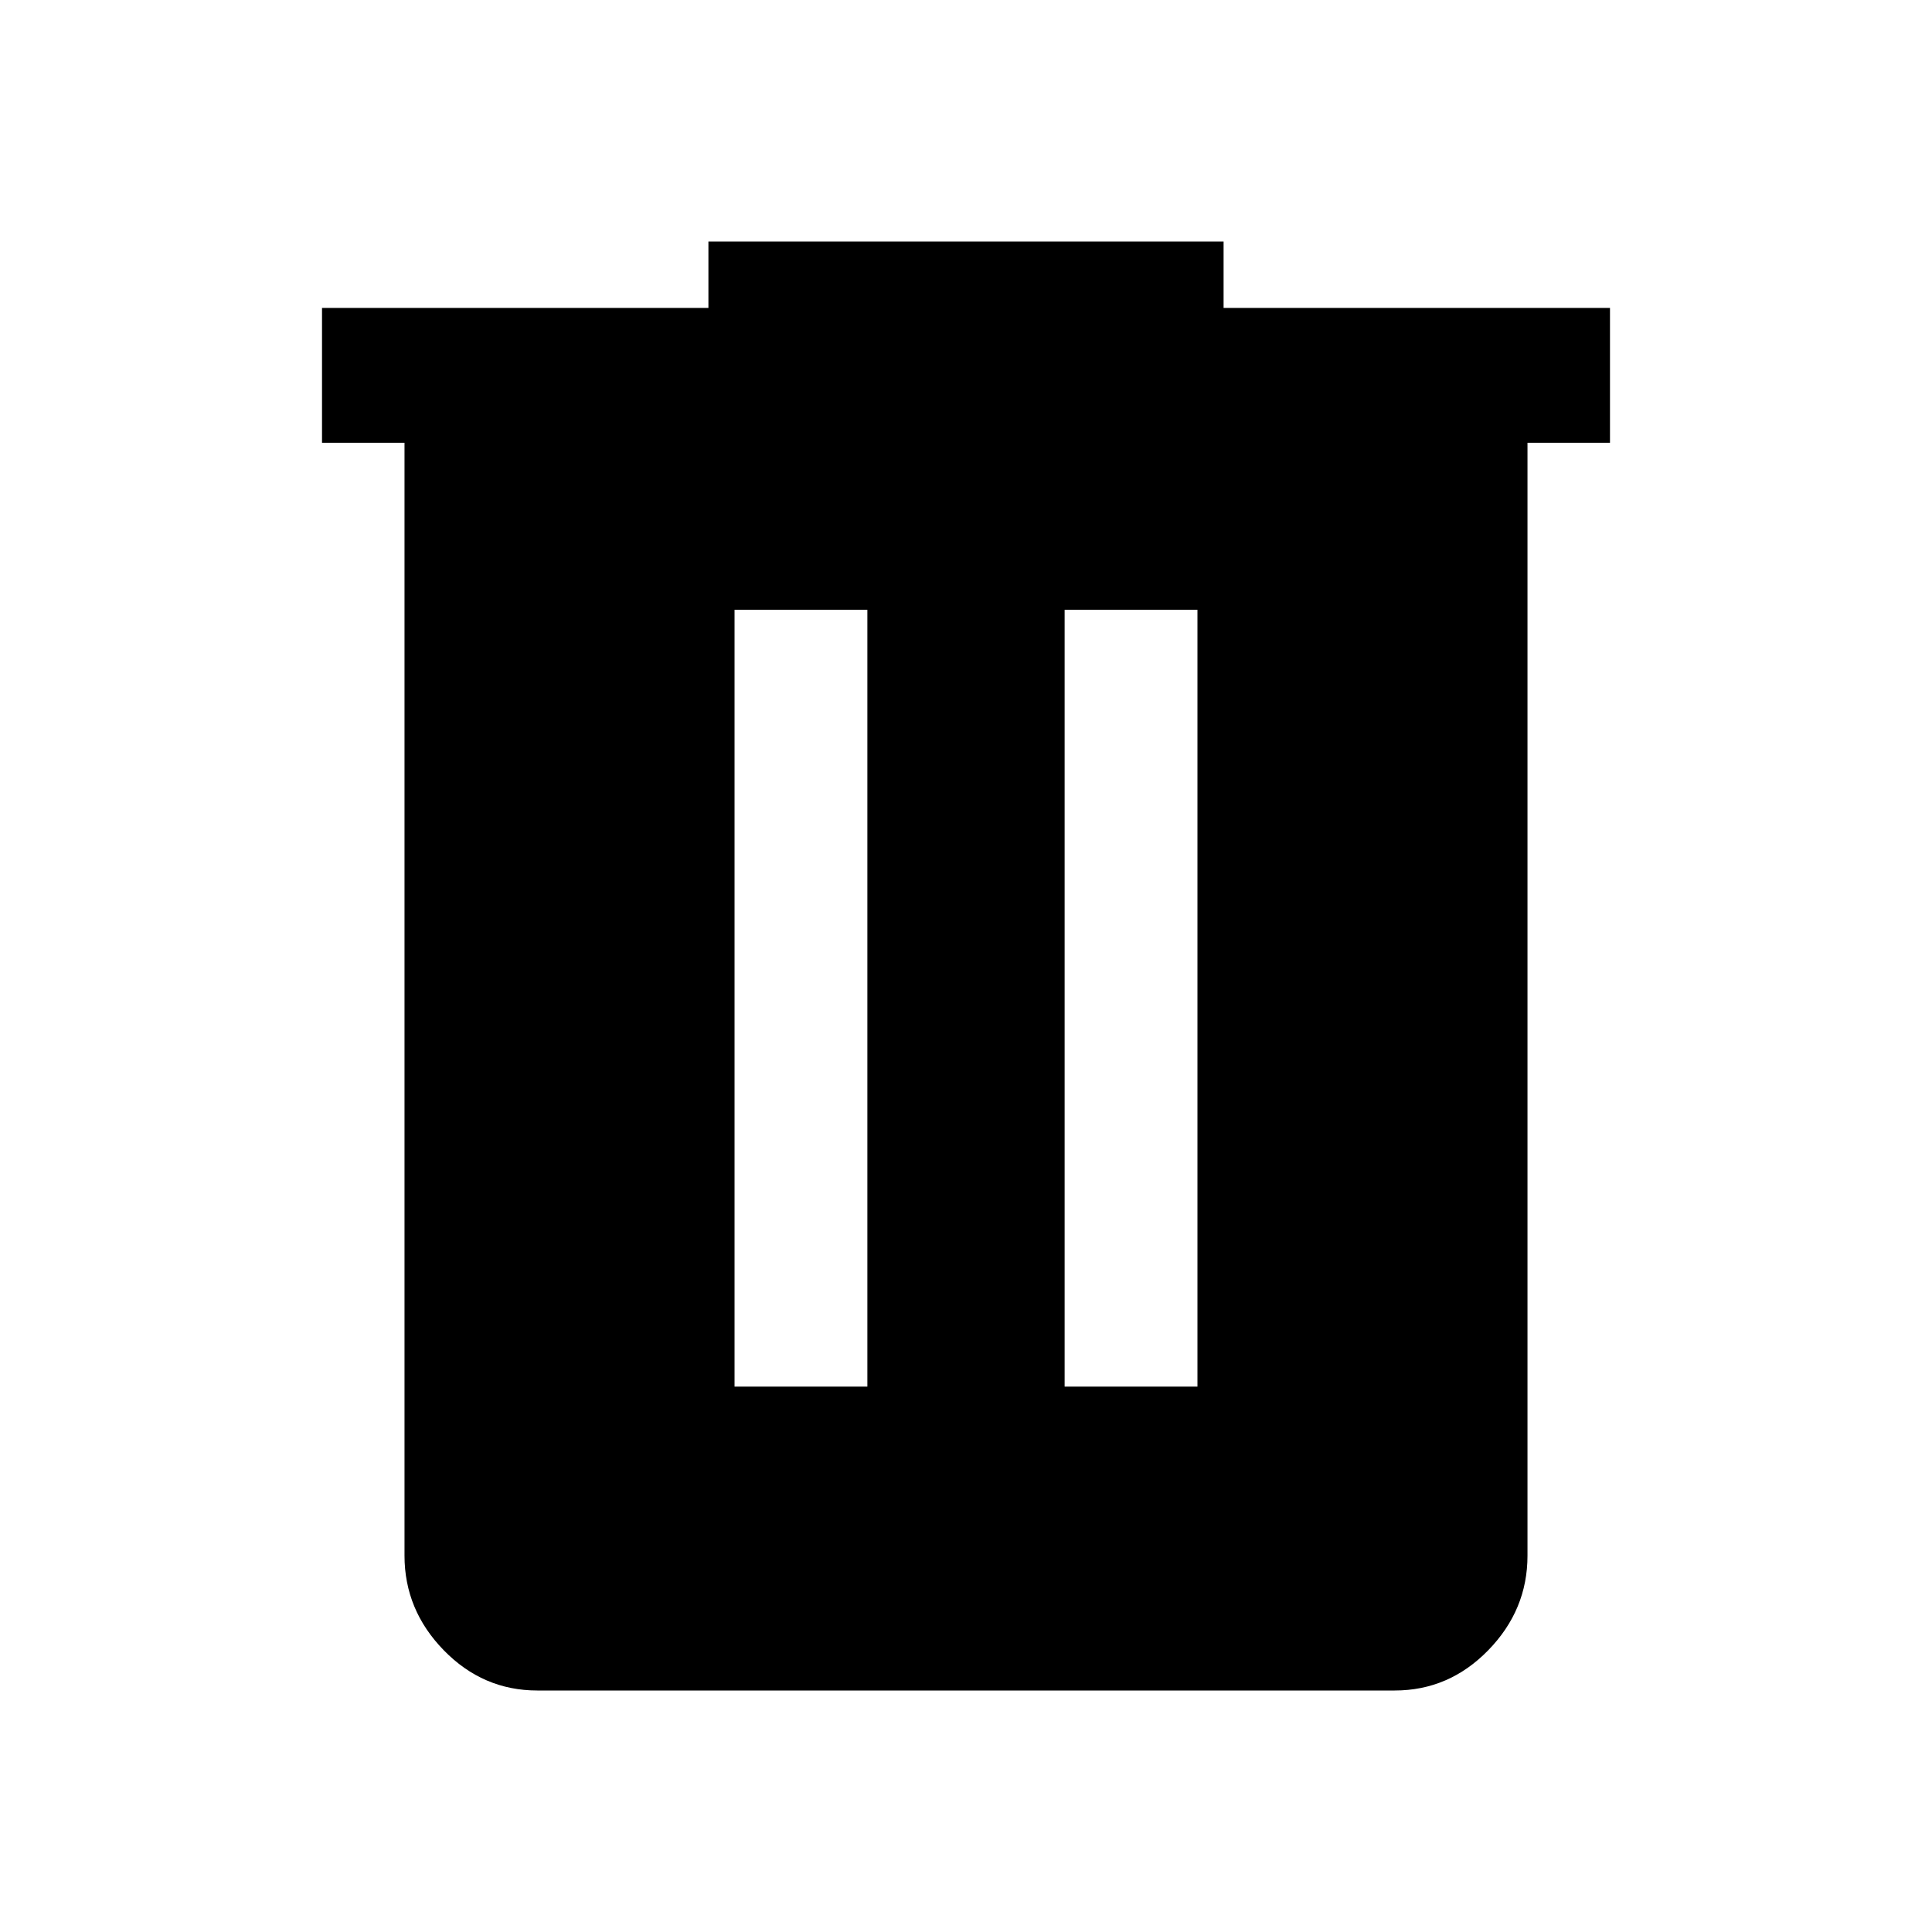
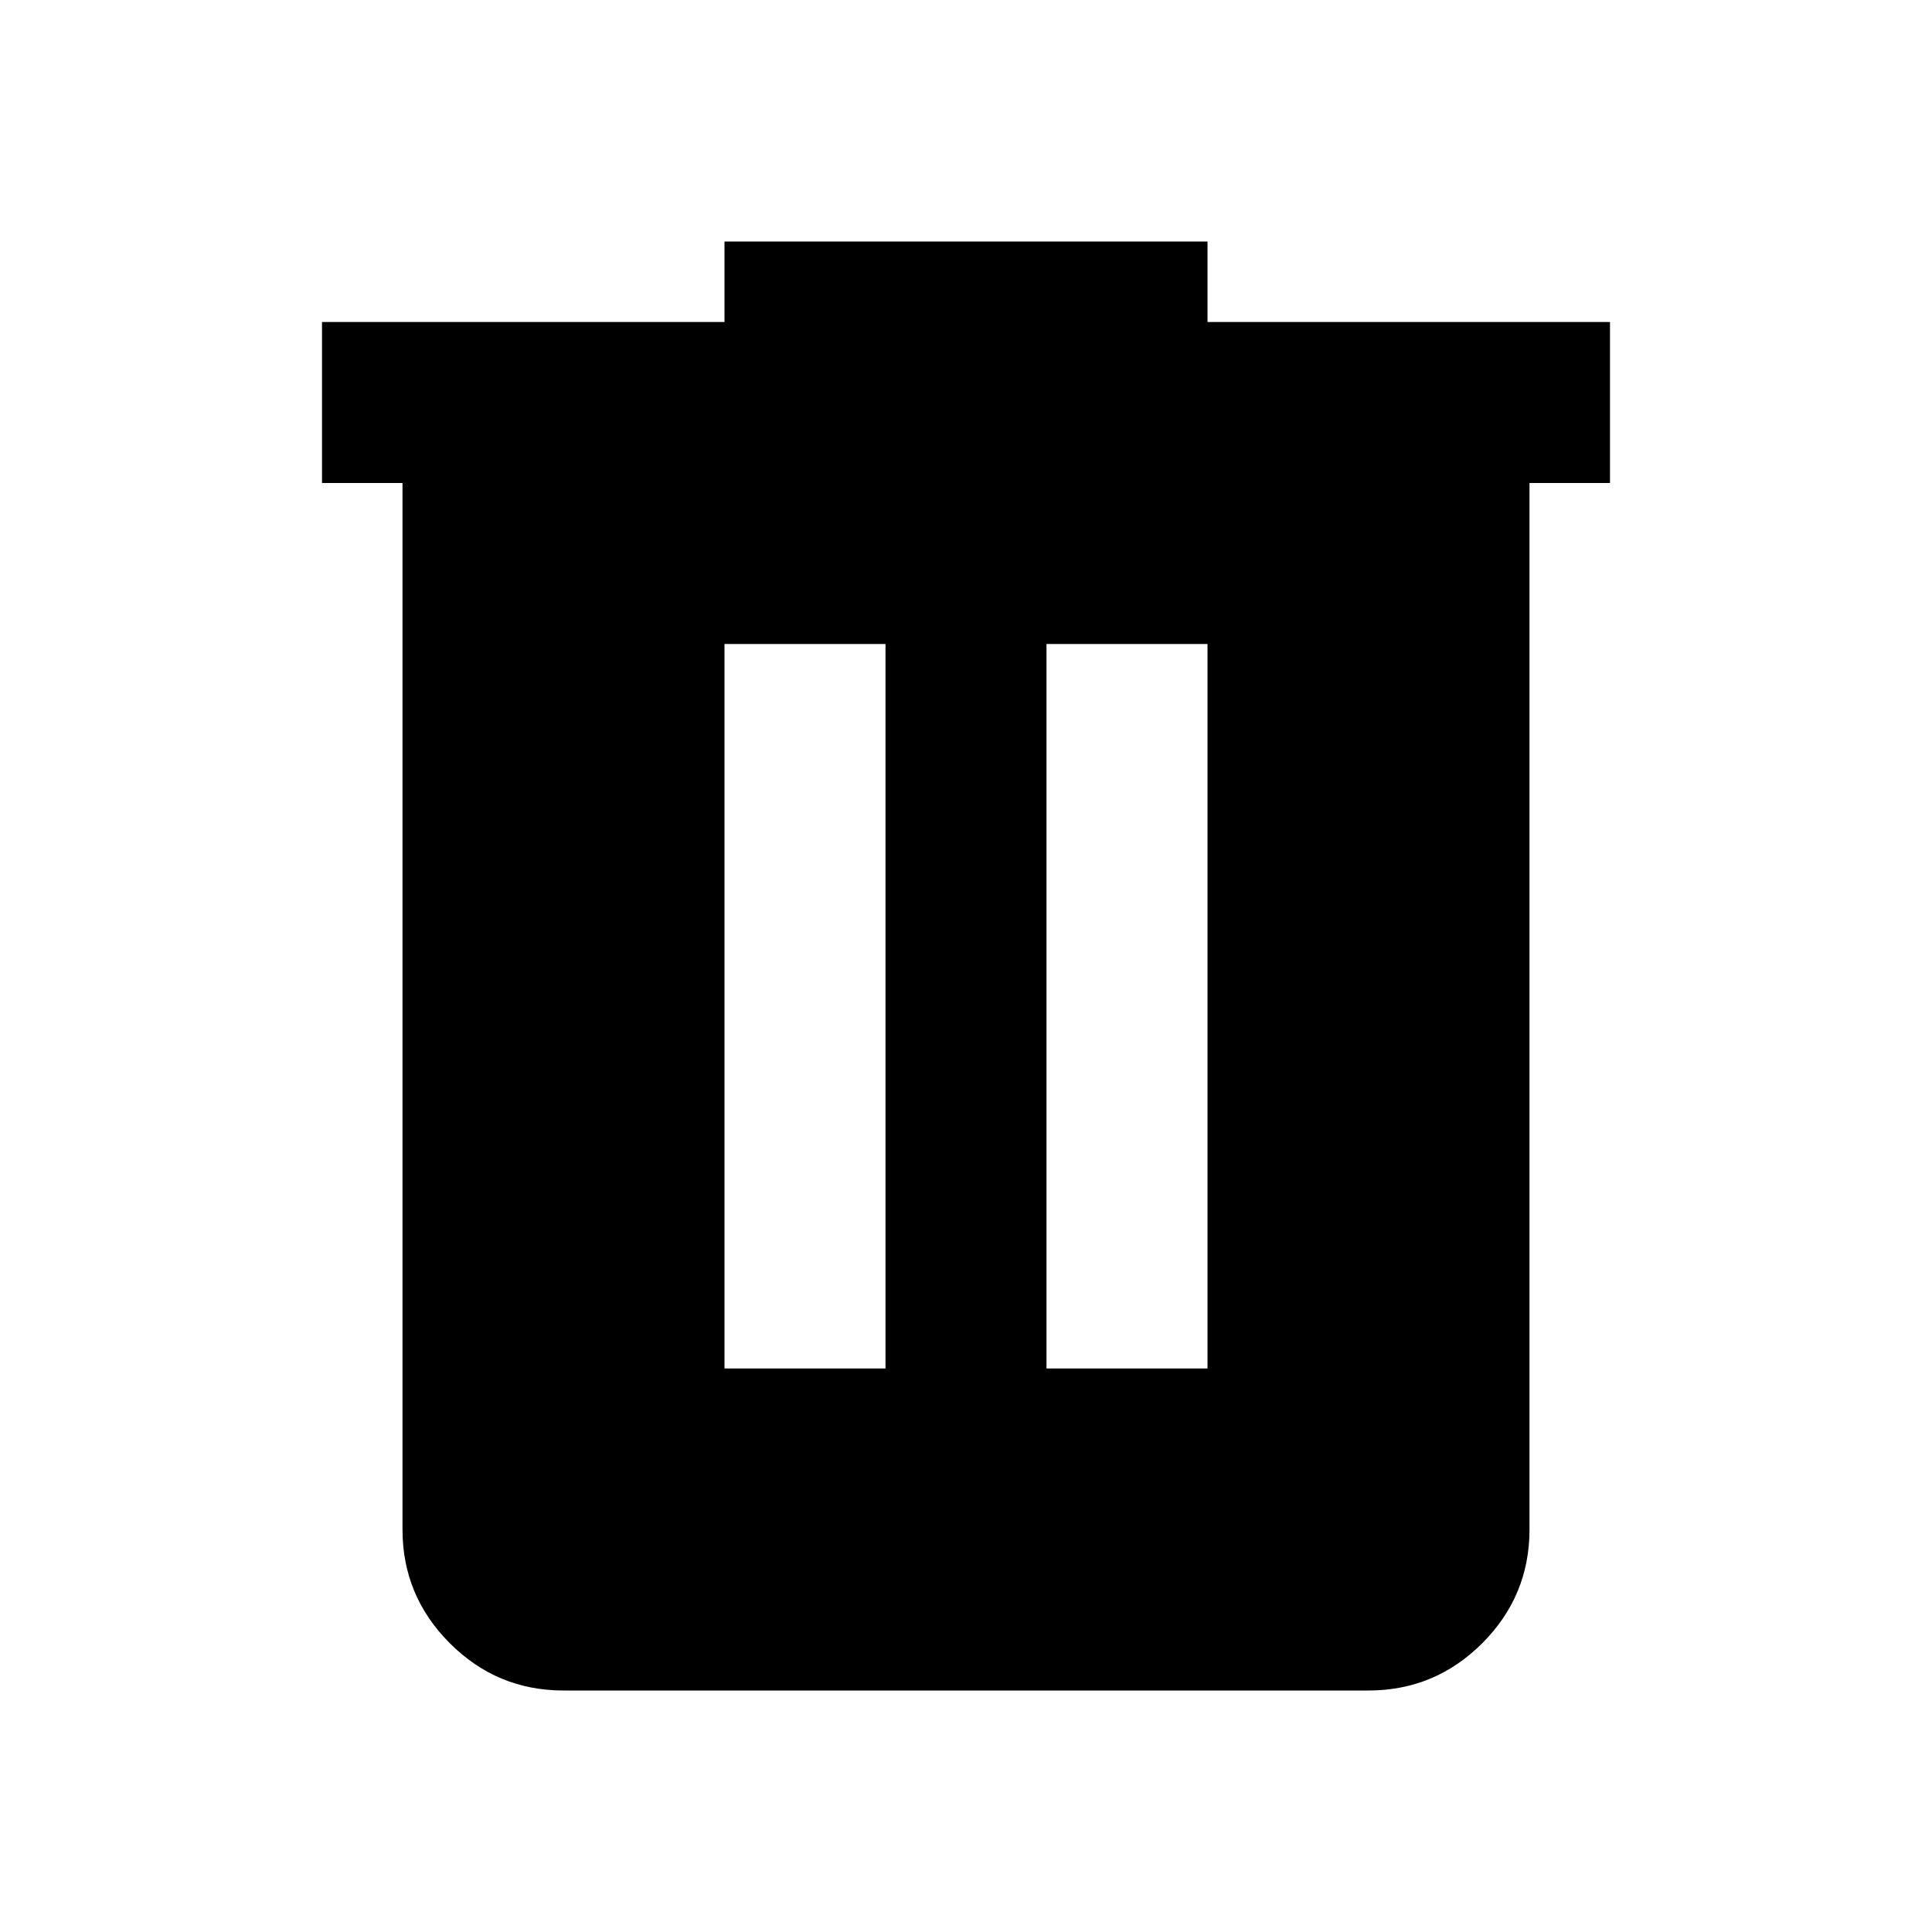
- <svg xmlns="http://www.w3.org/2000/svg" height="40" width="40">
-   <path d="M11.125 35Q10 35 9.188 34.167q-.813-.834-.813-1.959V9.167H6.667V6.375h8V5h10.666v1.375h8v2.792h-1.708v23.041q0 1.125-.813 1.959Q30 35 28.875 35Zm4.083-6.292h2.75V12.625h-2.75Zm6.834 0h2.75V12.625h-2.75Z" />
+ <svg xmlns="http://www.w3.org/2000/svg" height="24" width="24">
+   <path d="M7 21q-.825 0-1.412-.587Q5 19.825 5 19V6H4V4h5V3h6v1h5v2h-1v13q0 .825-.587 1.413Q17.825 21 17 21Zm2-4h2V8H9Zm4 0h2V8h-2Z" />
</svg>
